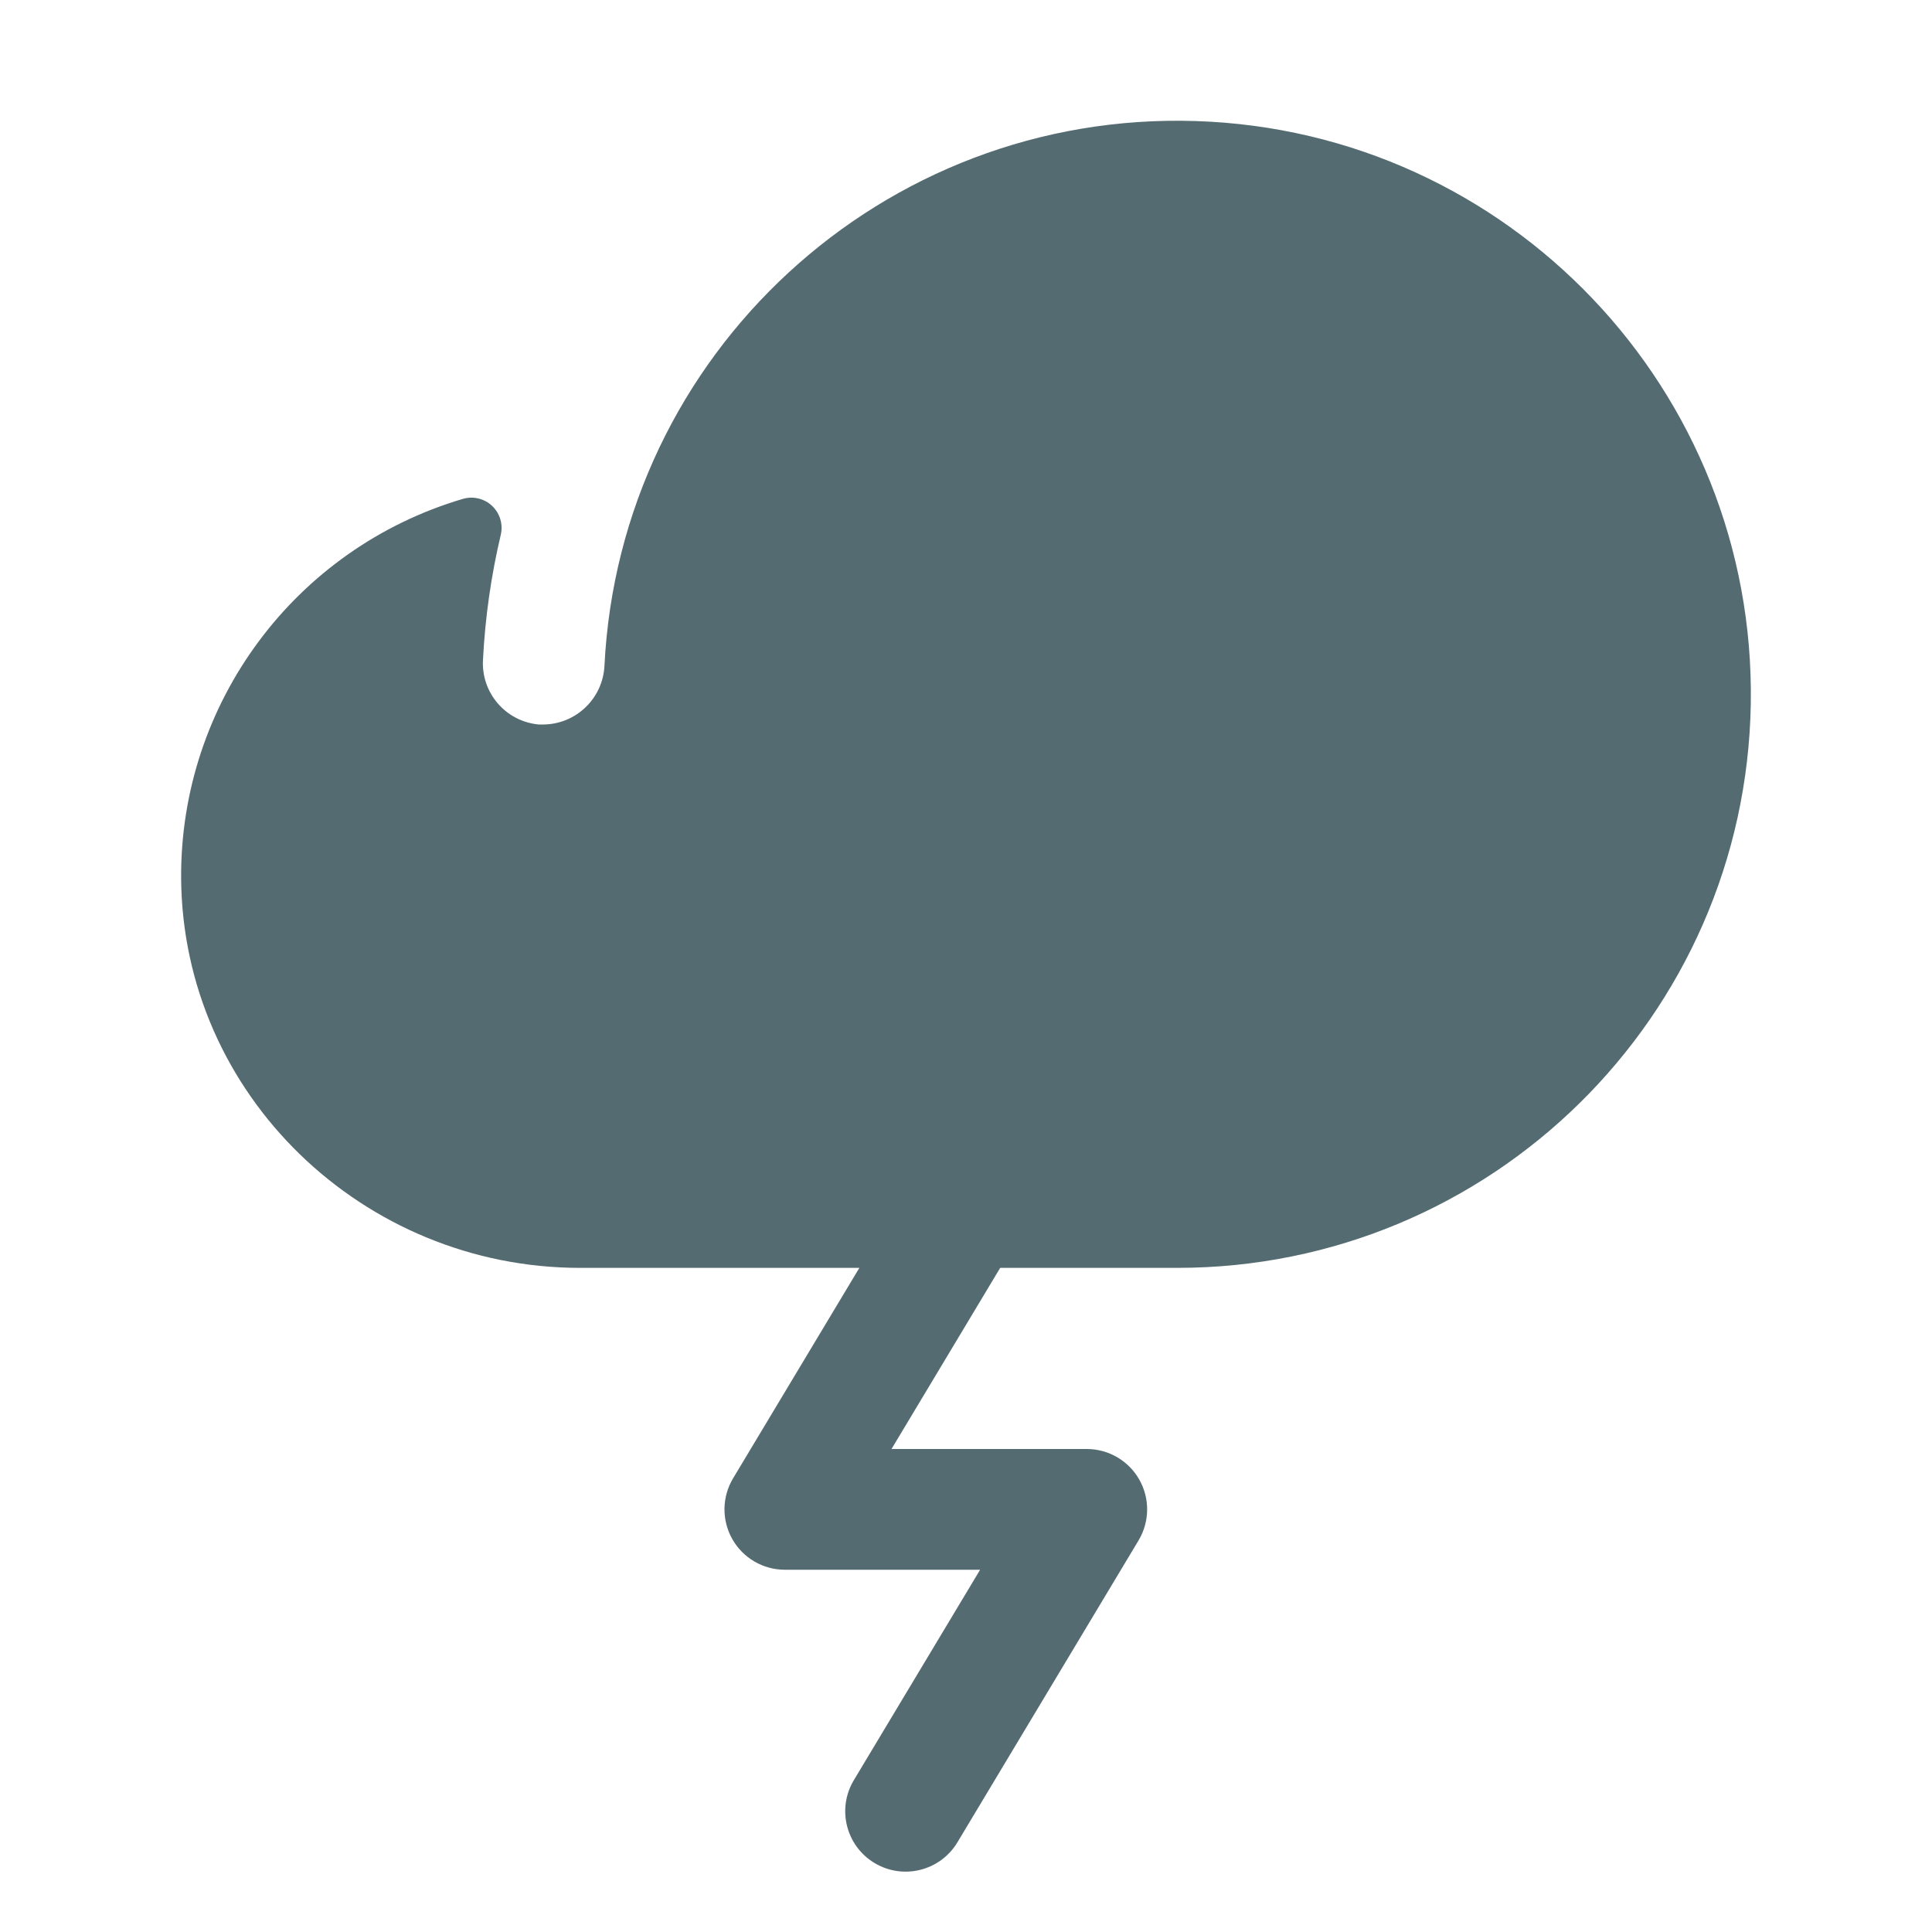
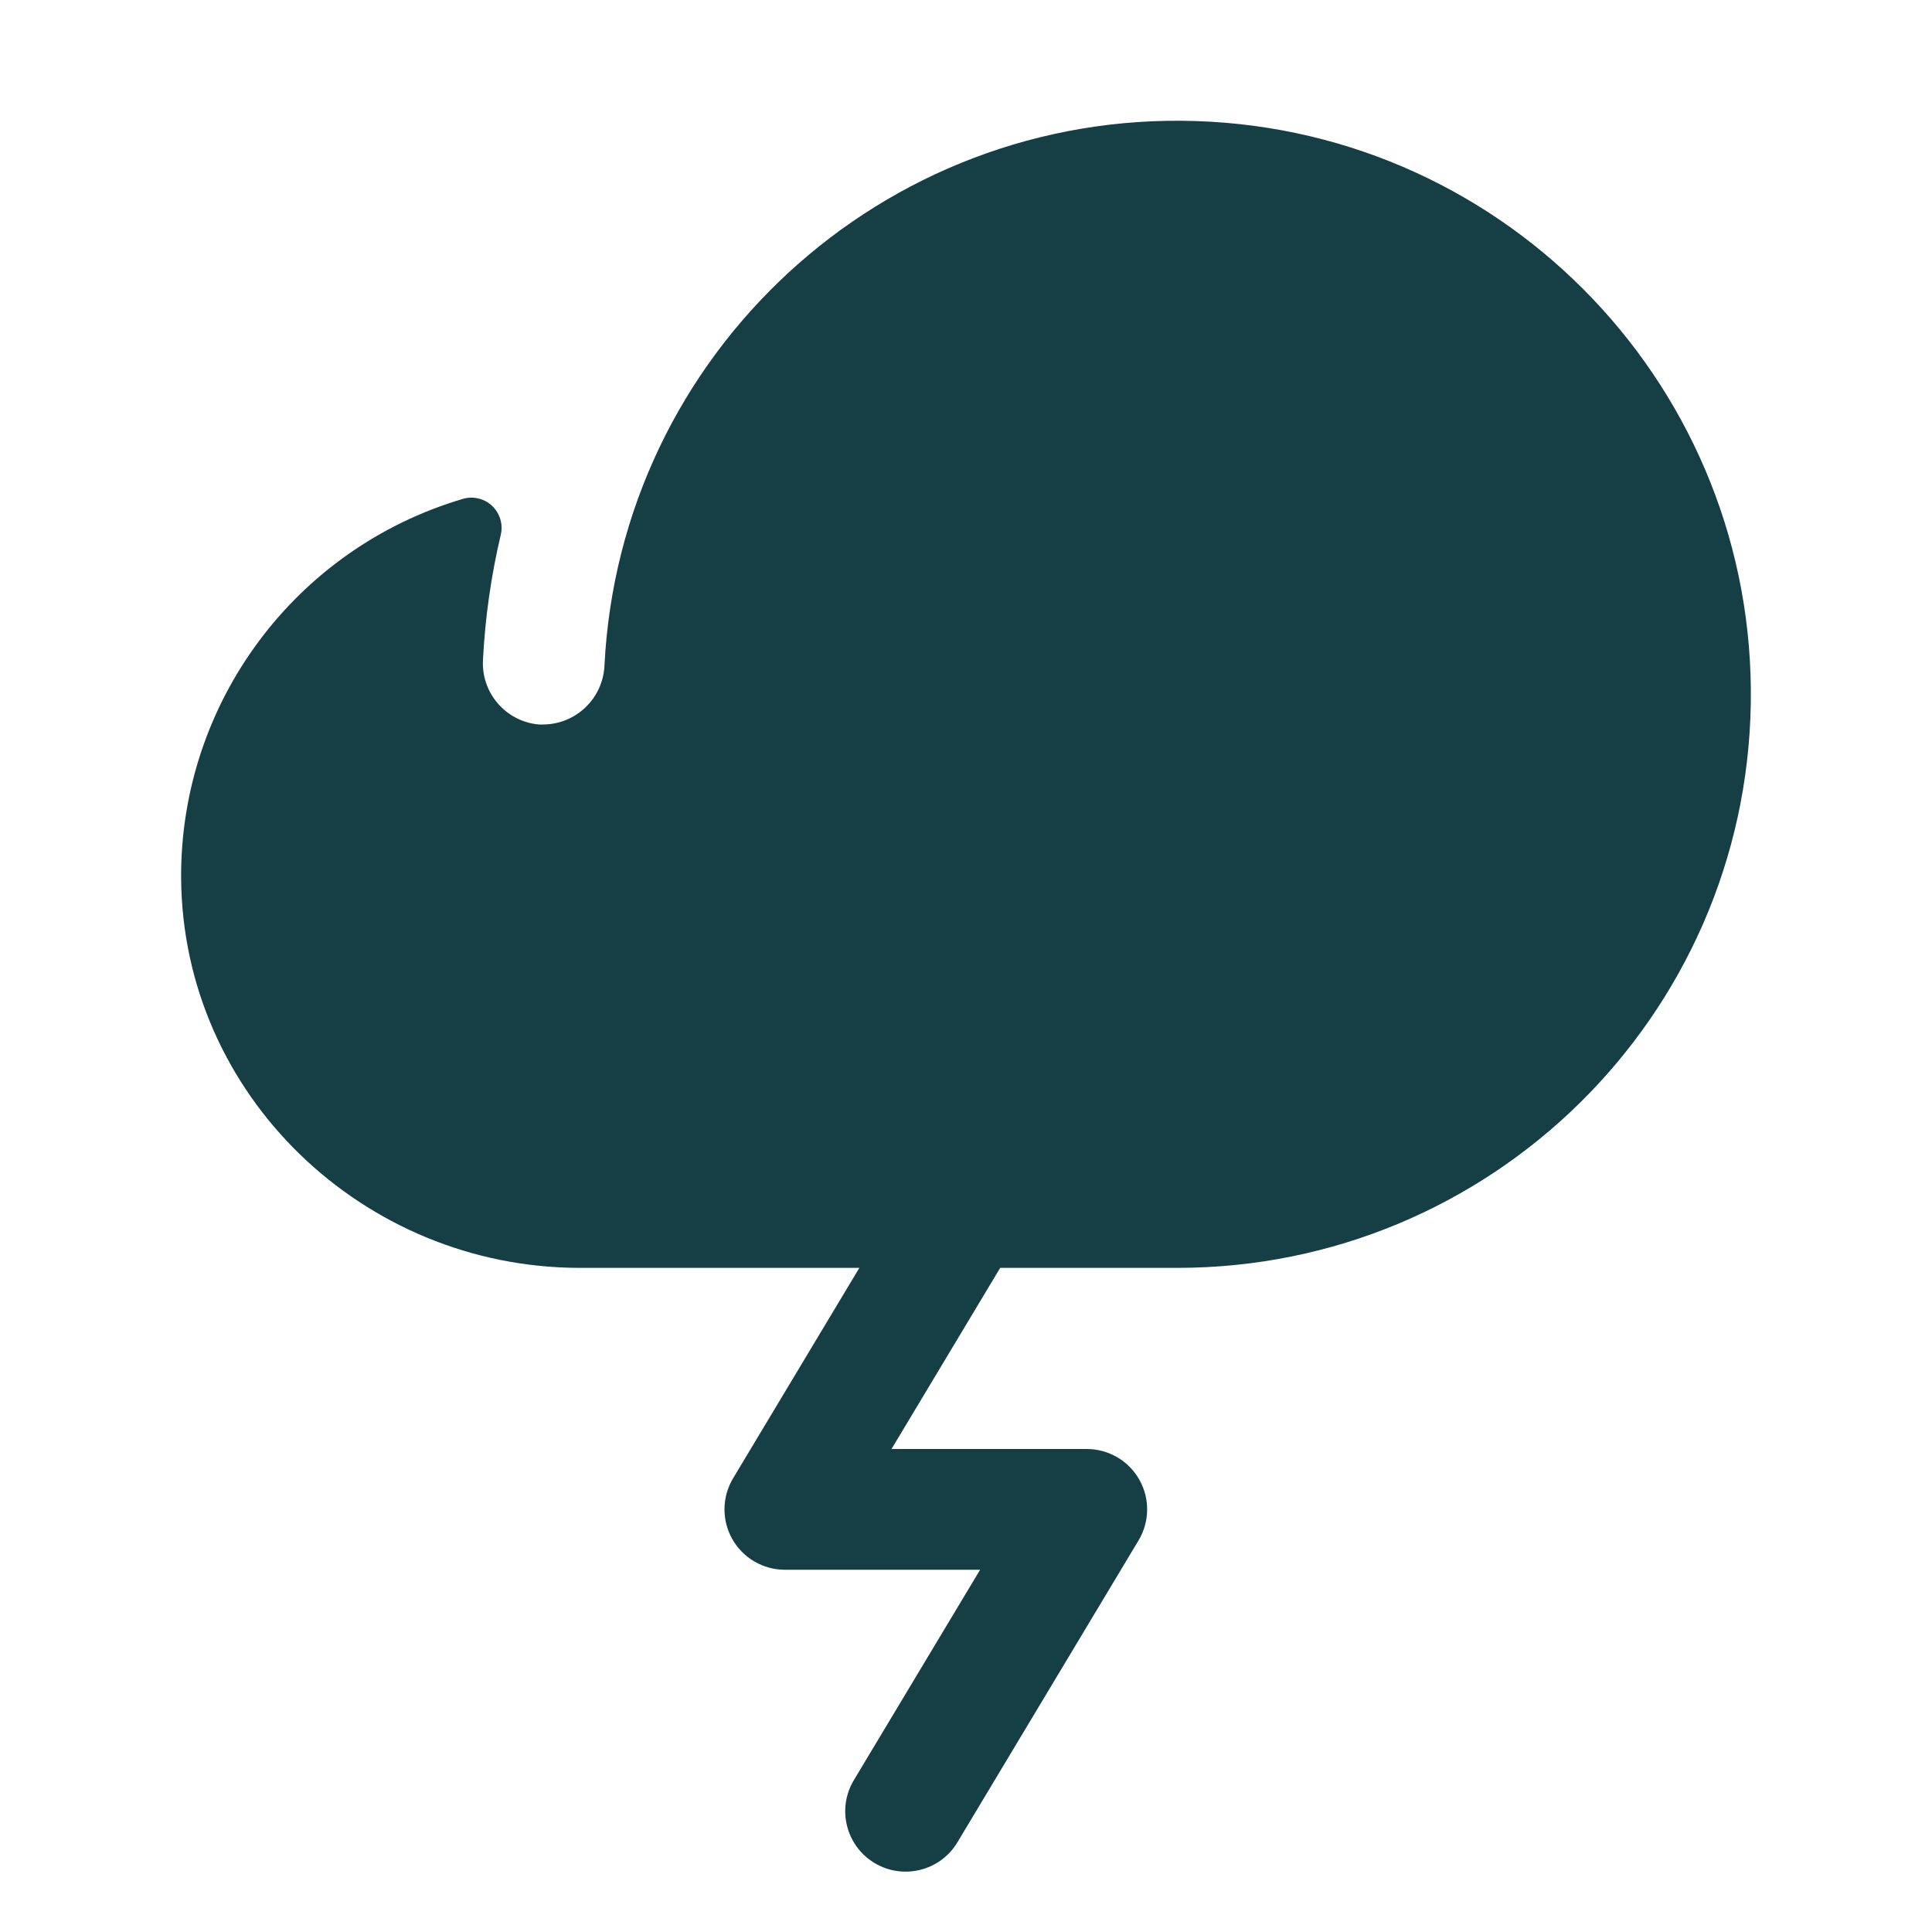
- <svg xmlns="http://www.w3.org/2000/svg" width="96" height="96" fill="#556b72" viewBox="0 0 256 256">
+ <svg xmlns="http://www.w3.org/2000/svg" width="64" height="64" fill="#163e45" viewBox="0 0 256 256">
  <path d="M156,168H132.53l-14.4,24H144a8,8,0,0,1,6.86,12.12l-24,40a8,8,0,0,1-13.72-8.24L129.87,208H104a8,8,0,0,1-6.86-12.12L113.87,168h-37C48.12,168,24.2,145.07,24,116.36A52.09,52.09,0,0,1,61.35,66.1a4,4,0,0,1,5,4.78A92.48,92.48,0,0,0,64,87.39,8.14,8.14,0,0,0,71.41,96l.6,0a8.18,8.18,0,0,0,8.08-7.72A76,76,0,1,1,156,168Z" />
</svg>
